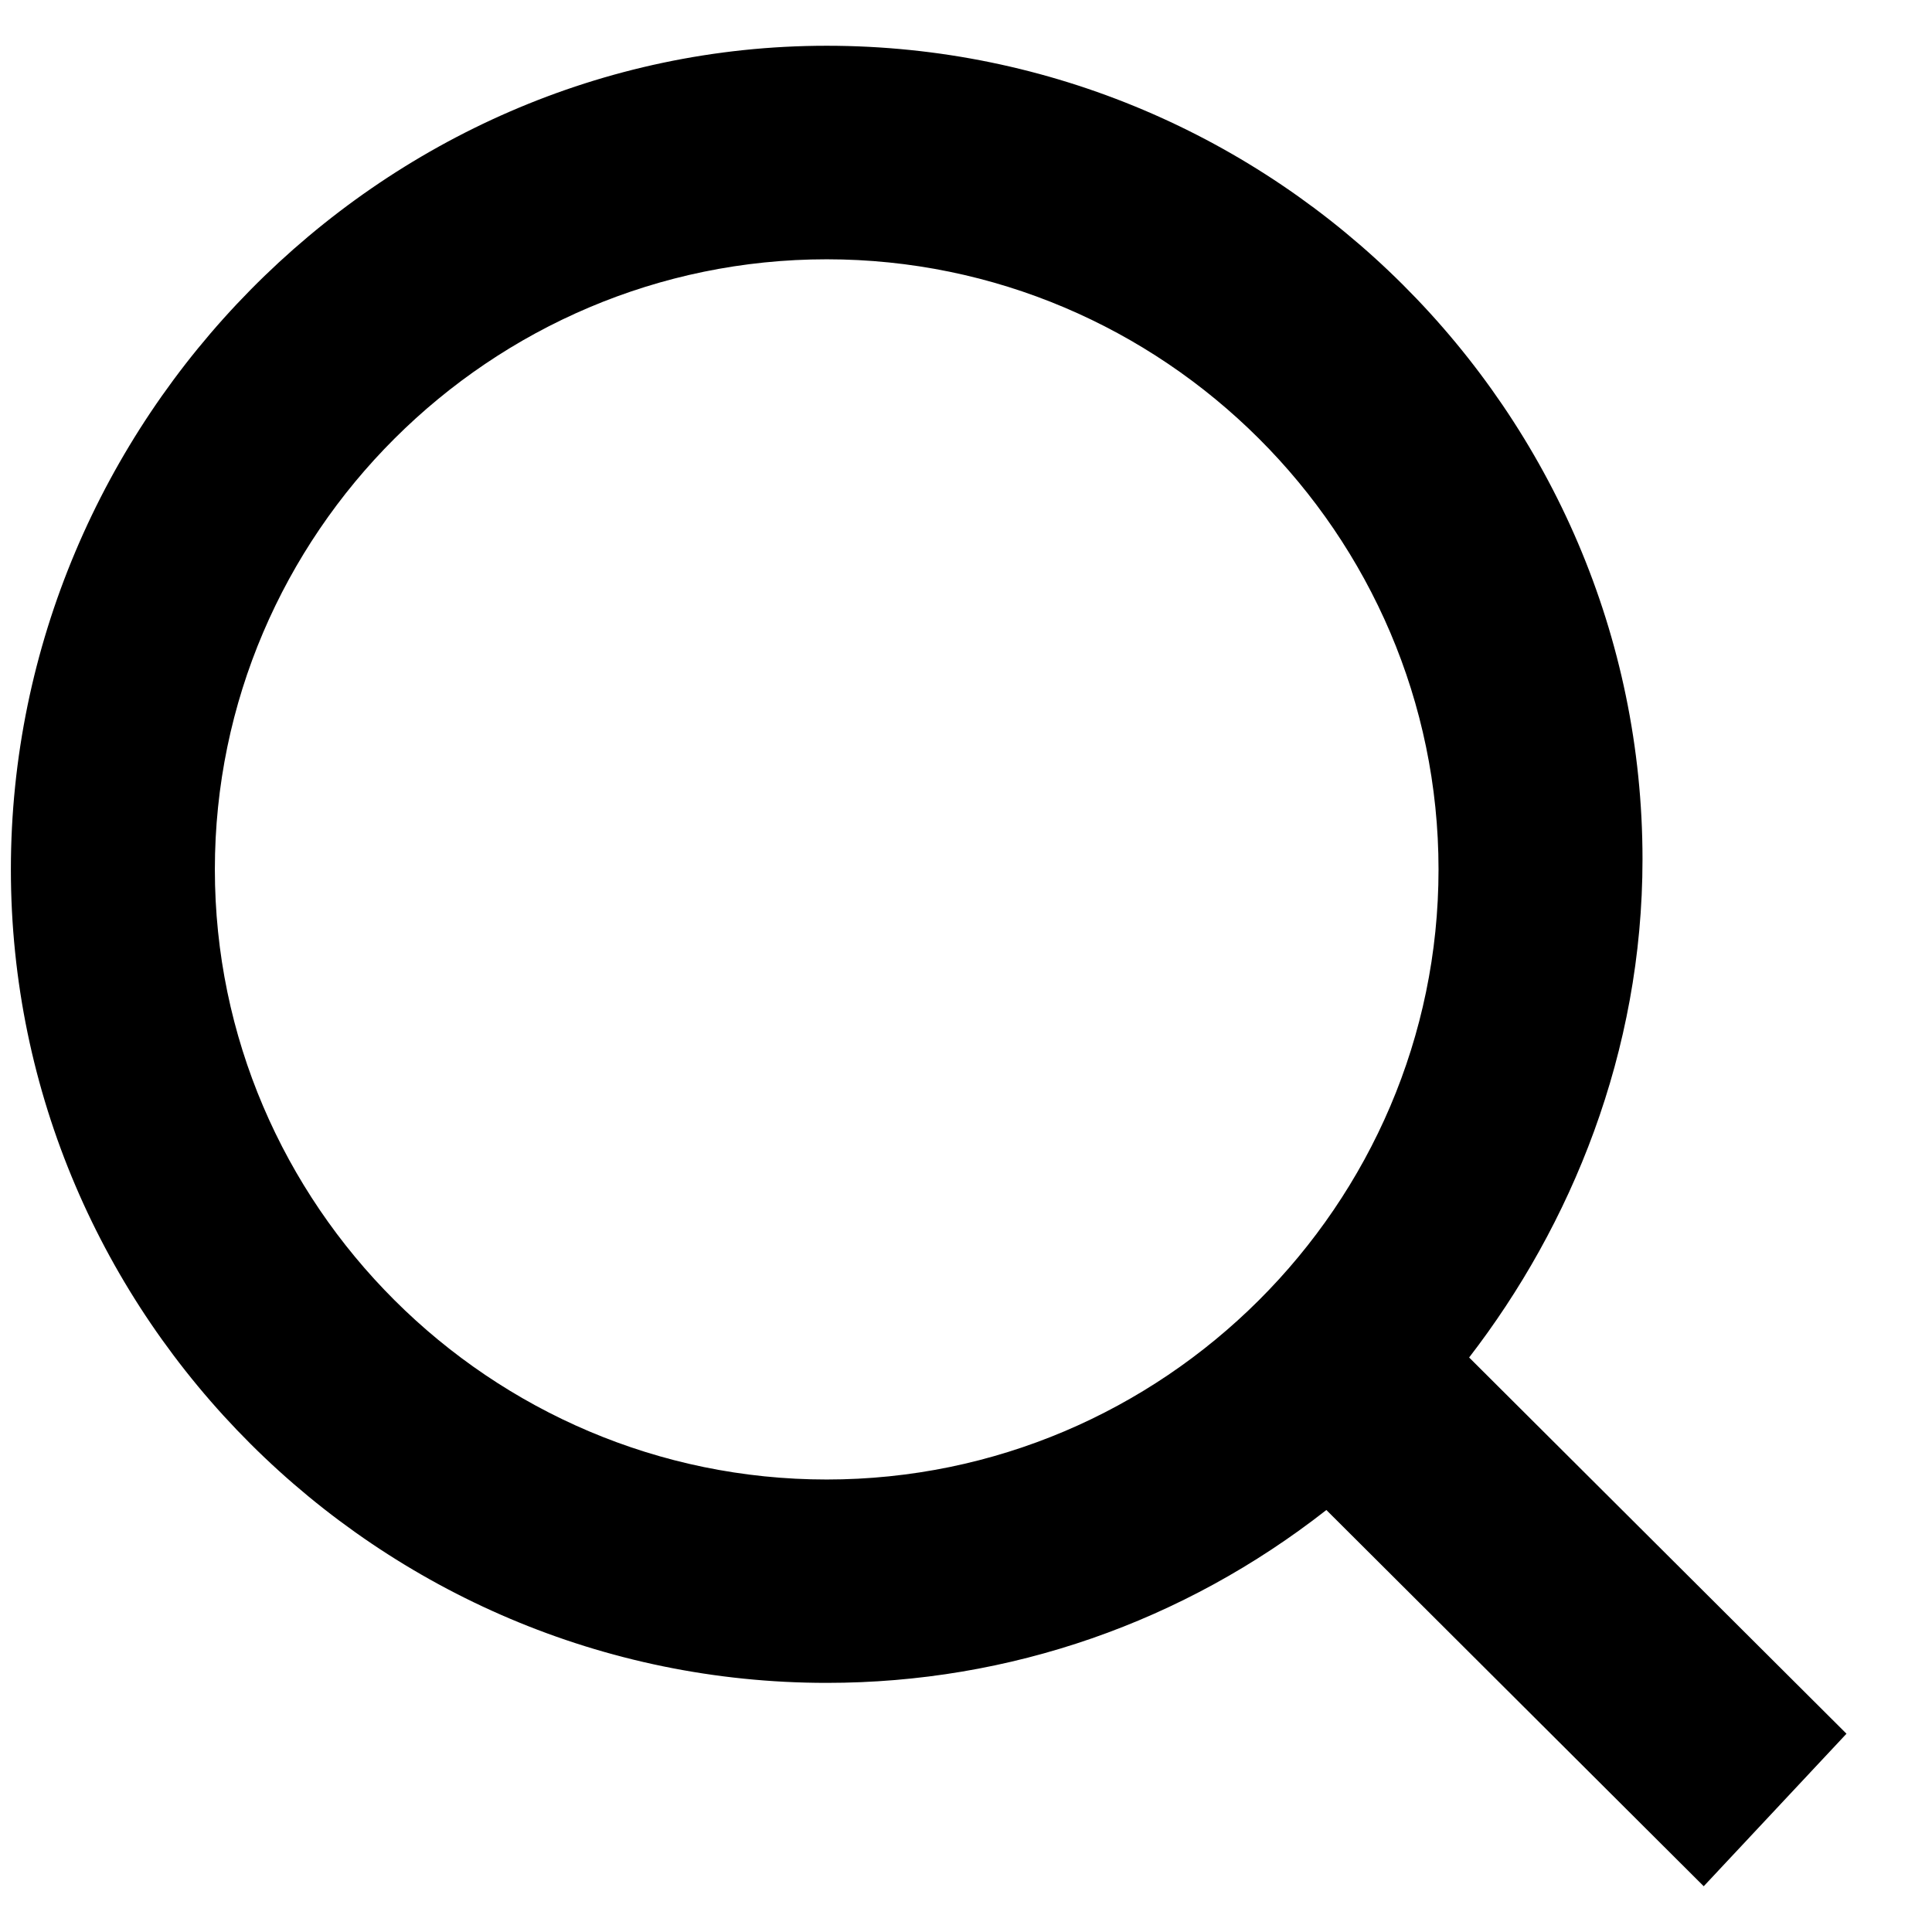
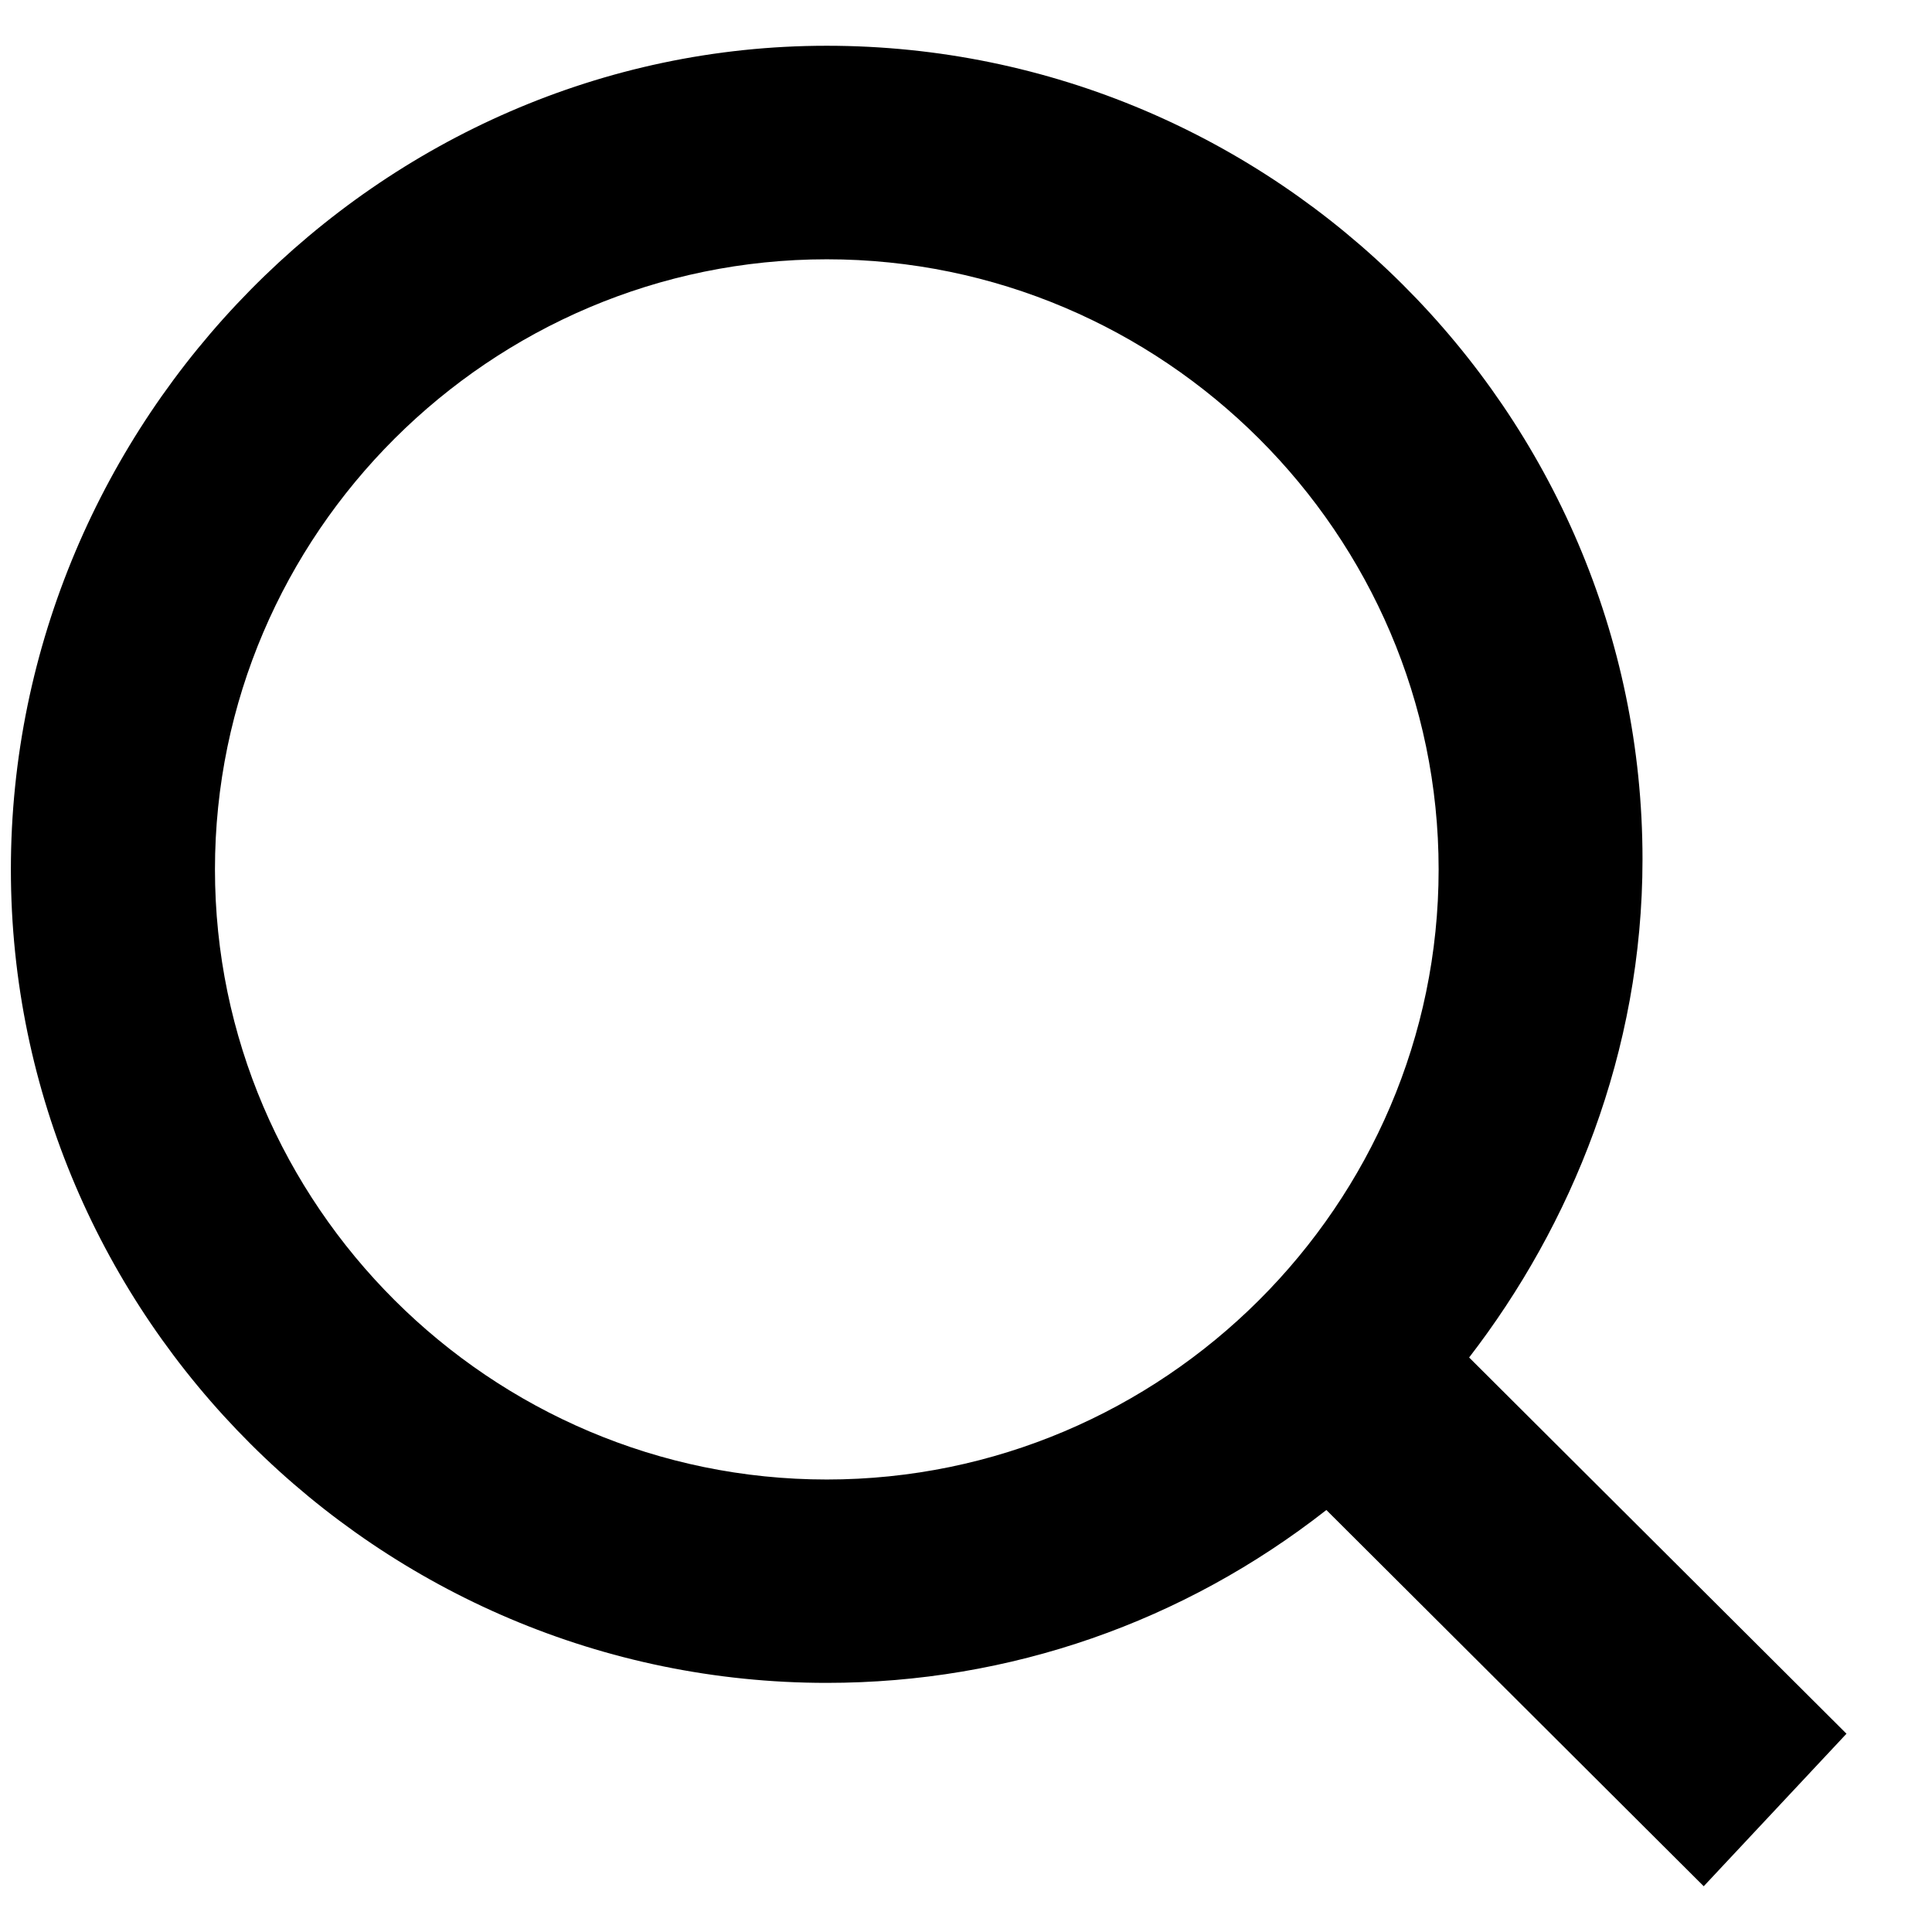
- <svg xmlns="http://www.w3.org/2000/svg" width="19" height="19" viewBox="0 0 19 19" fill="none">
-   <path d="M18.159 17.05L14.448 13.35C15.451 12.05 16.153 10.35 16.153 8.45C16.153 4.05 12.543 0.45 8.13 0.45C3.718 0.45 0.107 4.15 0.107 8.55C0.107 12.95 3.718 16.55 8.13 16.55C9.935 16.55 11.64 15.95 13.044 14.85L16.755 18.55L18.159 17.05ZM8.13 14.55C4.821 14.55 2.113 11.85 2.113 8.55C2.113 5.25 4.821 2.55 8.13 2.55C11.44 2.55 14.147 5.25 14.147 8.55C14.147 11.85 11.44 14.55 8.13 14.55Z" fill="black" />
+ <svg xmlns="http://www.w3.org/2000/svg" width="19" height="19" fill="none">
+   <path d="m18.159 17.05-3.711-3.7c1.003-1.3 1.705-3 1.705-4.9 0-4.4-3.61-8-8.023-8C3.718.45.107 4.15.107 8.55.107 12.95 3.718 16.55 8.13 16.55c1.805 0 3.51-.6 4.914-1.7l3.711 3.7 1.404-1.5Zm-10.028-2.5c-3.309 0-6.017-2.7-6.017-6 0-3.3 2.708-6 6.017-6s6.017 2.7 6.017 6c0 3.3-2.708 6-6.017 6Z" fill="#000" />
</svg>
